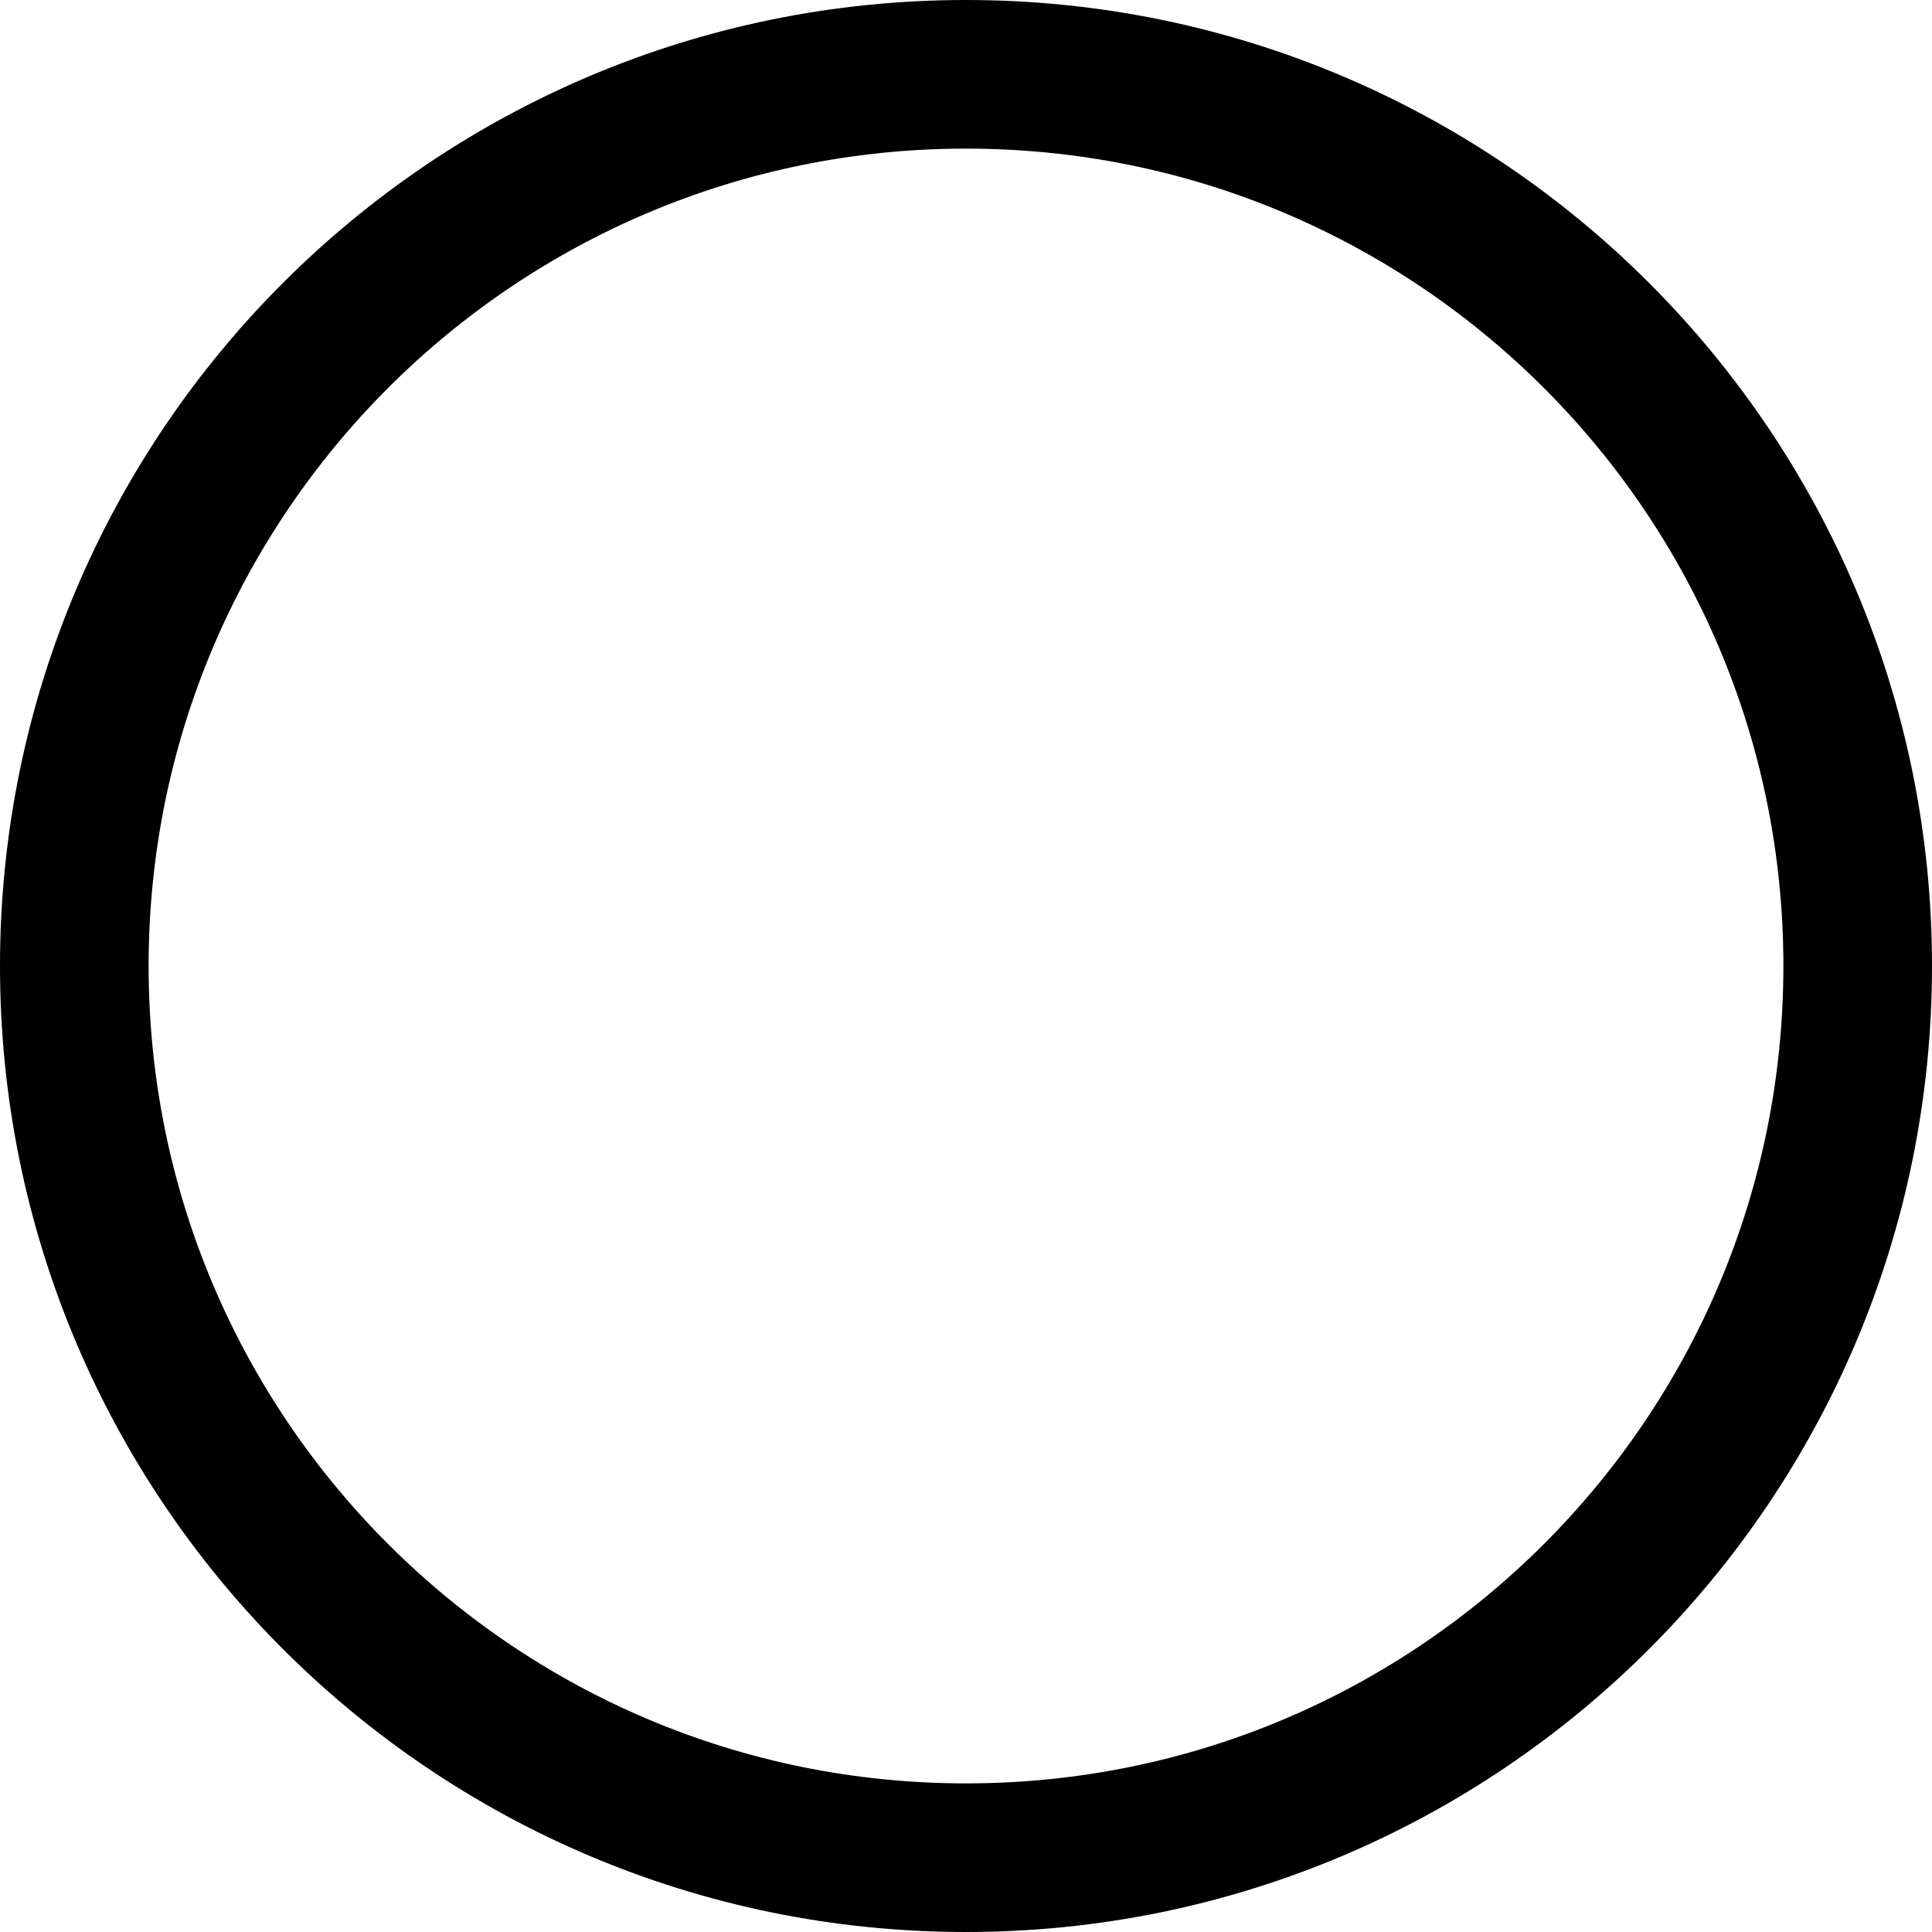
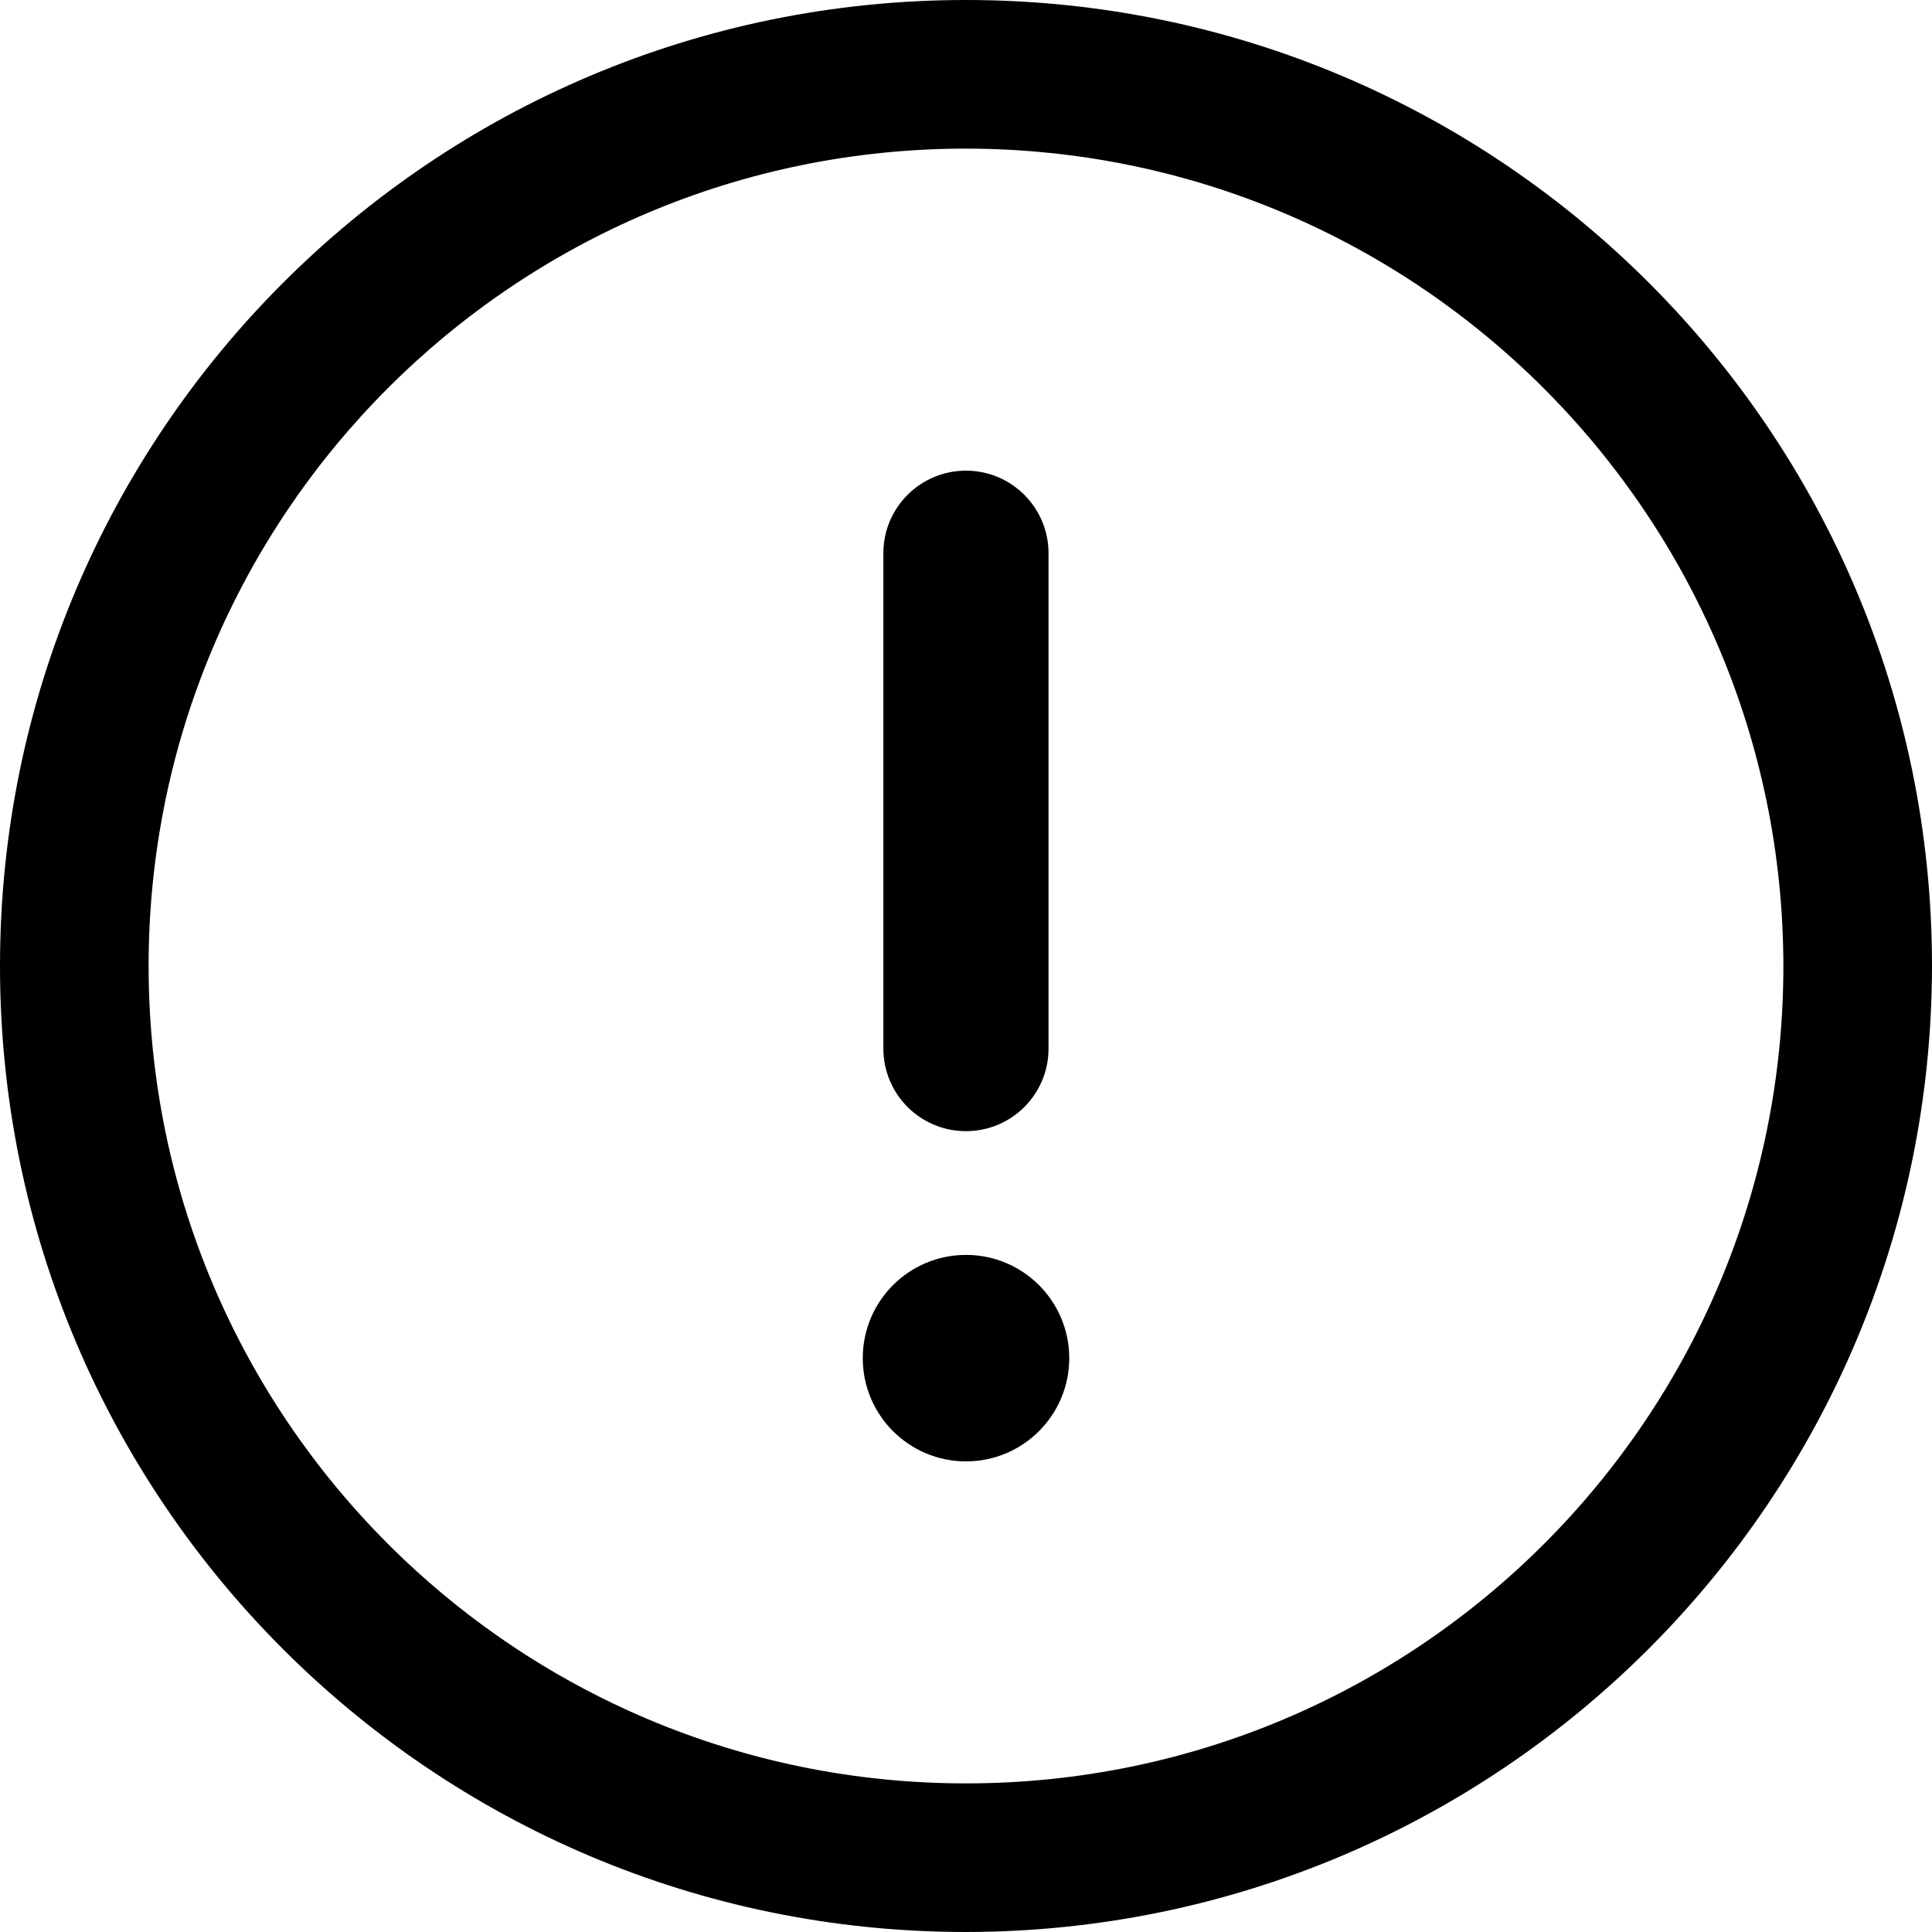
<svg xmlns="http://www.w3.org/2000/svg" width="19.5" height="19.5" viewBox="0 0 19.5 19.5">
-   <defs>
-     <style>
-       .cls-1 {
-         fill: none;
-         stroke: #000;
-         stroke-linecap: round;
-         stroke-width: 1.5px;
-       }
-     </style>
-   </defs>
  <g id="question" transform="translate(0.75 0.75)">
-     <path id="Tracciato_1054" data-name="Tracciato 1054" class="cls-1" d="M12,21a9,9,0,1,0-9-9A9,9,0,0,0,12,21Z" transform="translate(-3 -3)" />
+     <path id="Tracciato_1054" data-name="Tracciato 1054" d="M12,21.75A9.75,9.75,0,1,1,21.75,12,9.761,9.761,0,0,1,12,21.75Zm0-18A8.25,8.25,0,1,0,20.25,12,8.259,8.259,0,0,0,12,3.75Z" transform="translate(-3 -3)" />
+     <path id="exclamation" d="M11.792,12.667a.833.833,0,0,0,.833-.833v-5a.833.833,0,1,0-1.667,0v5A.833.833,0,0,0,11.792,12.667Zm0,3.333a1.042,1.042,0,1,0-1.042-1.042A1.042,1.042,0,0,0,11.792,16Z" transform="translate(-2.792 -2)" />
  </g>
</svg>
